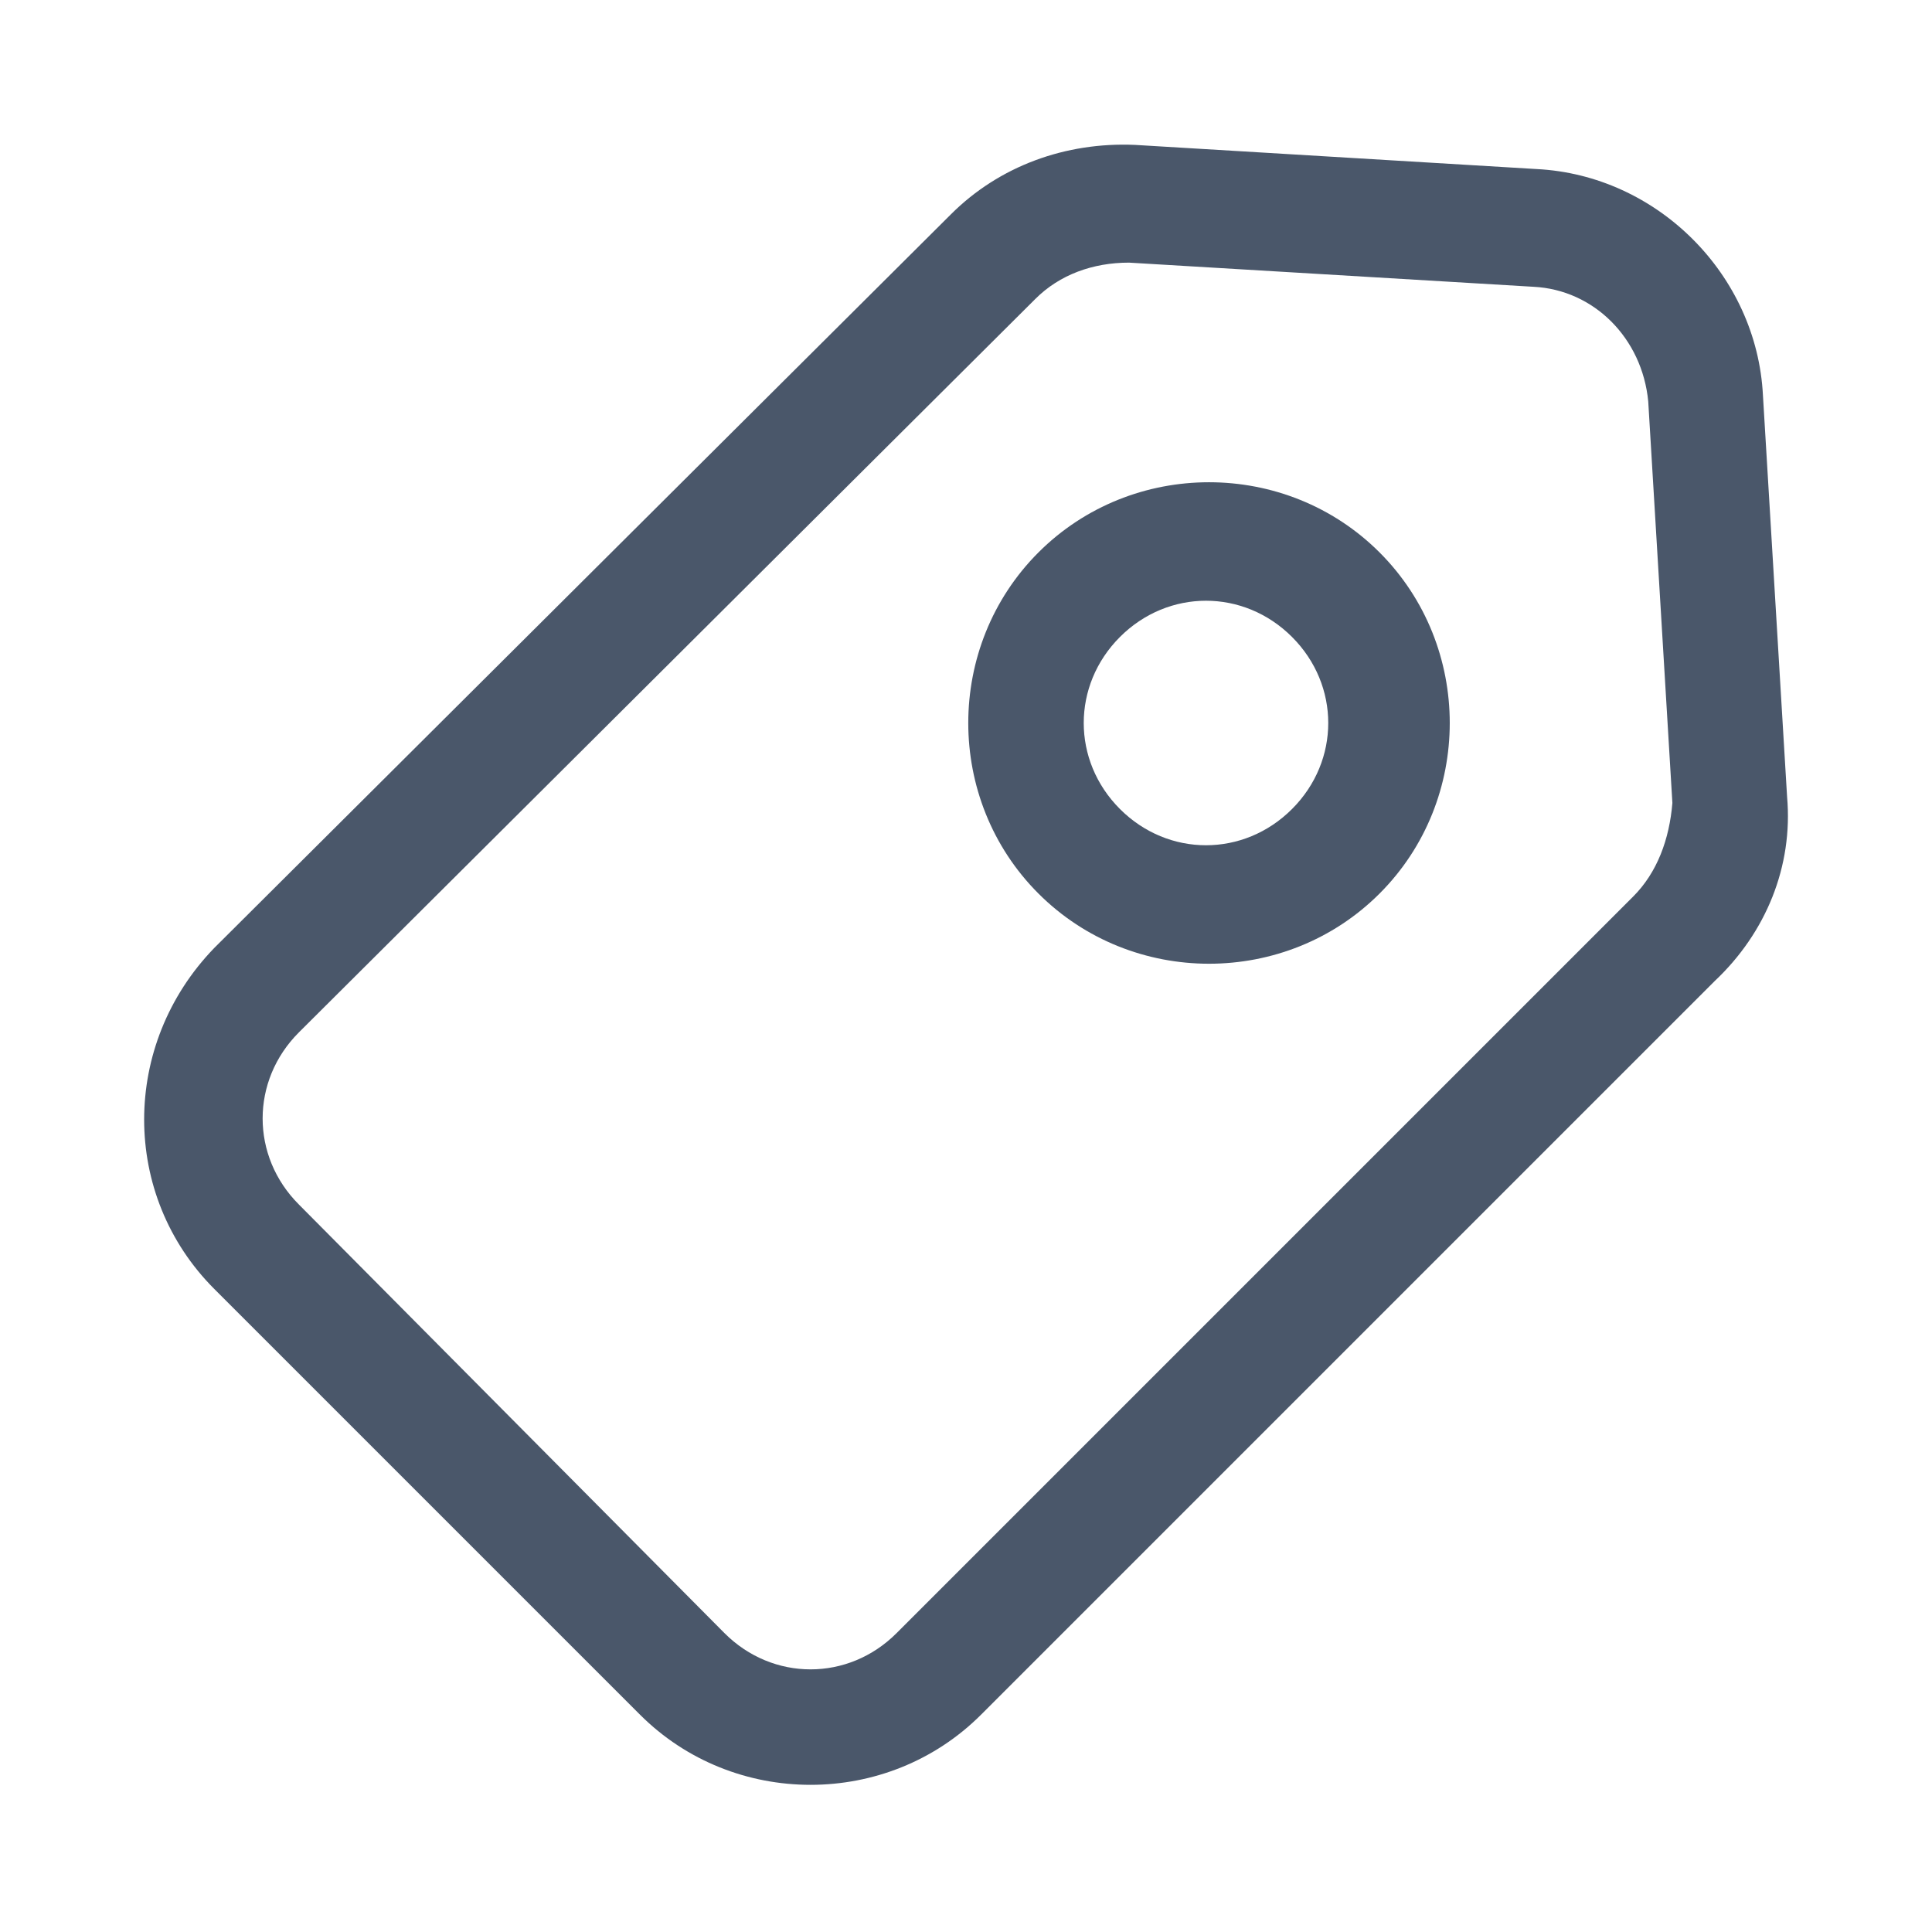
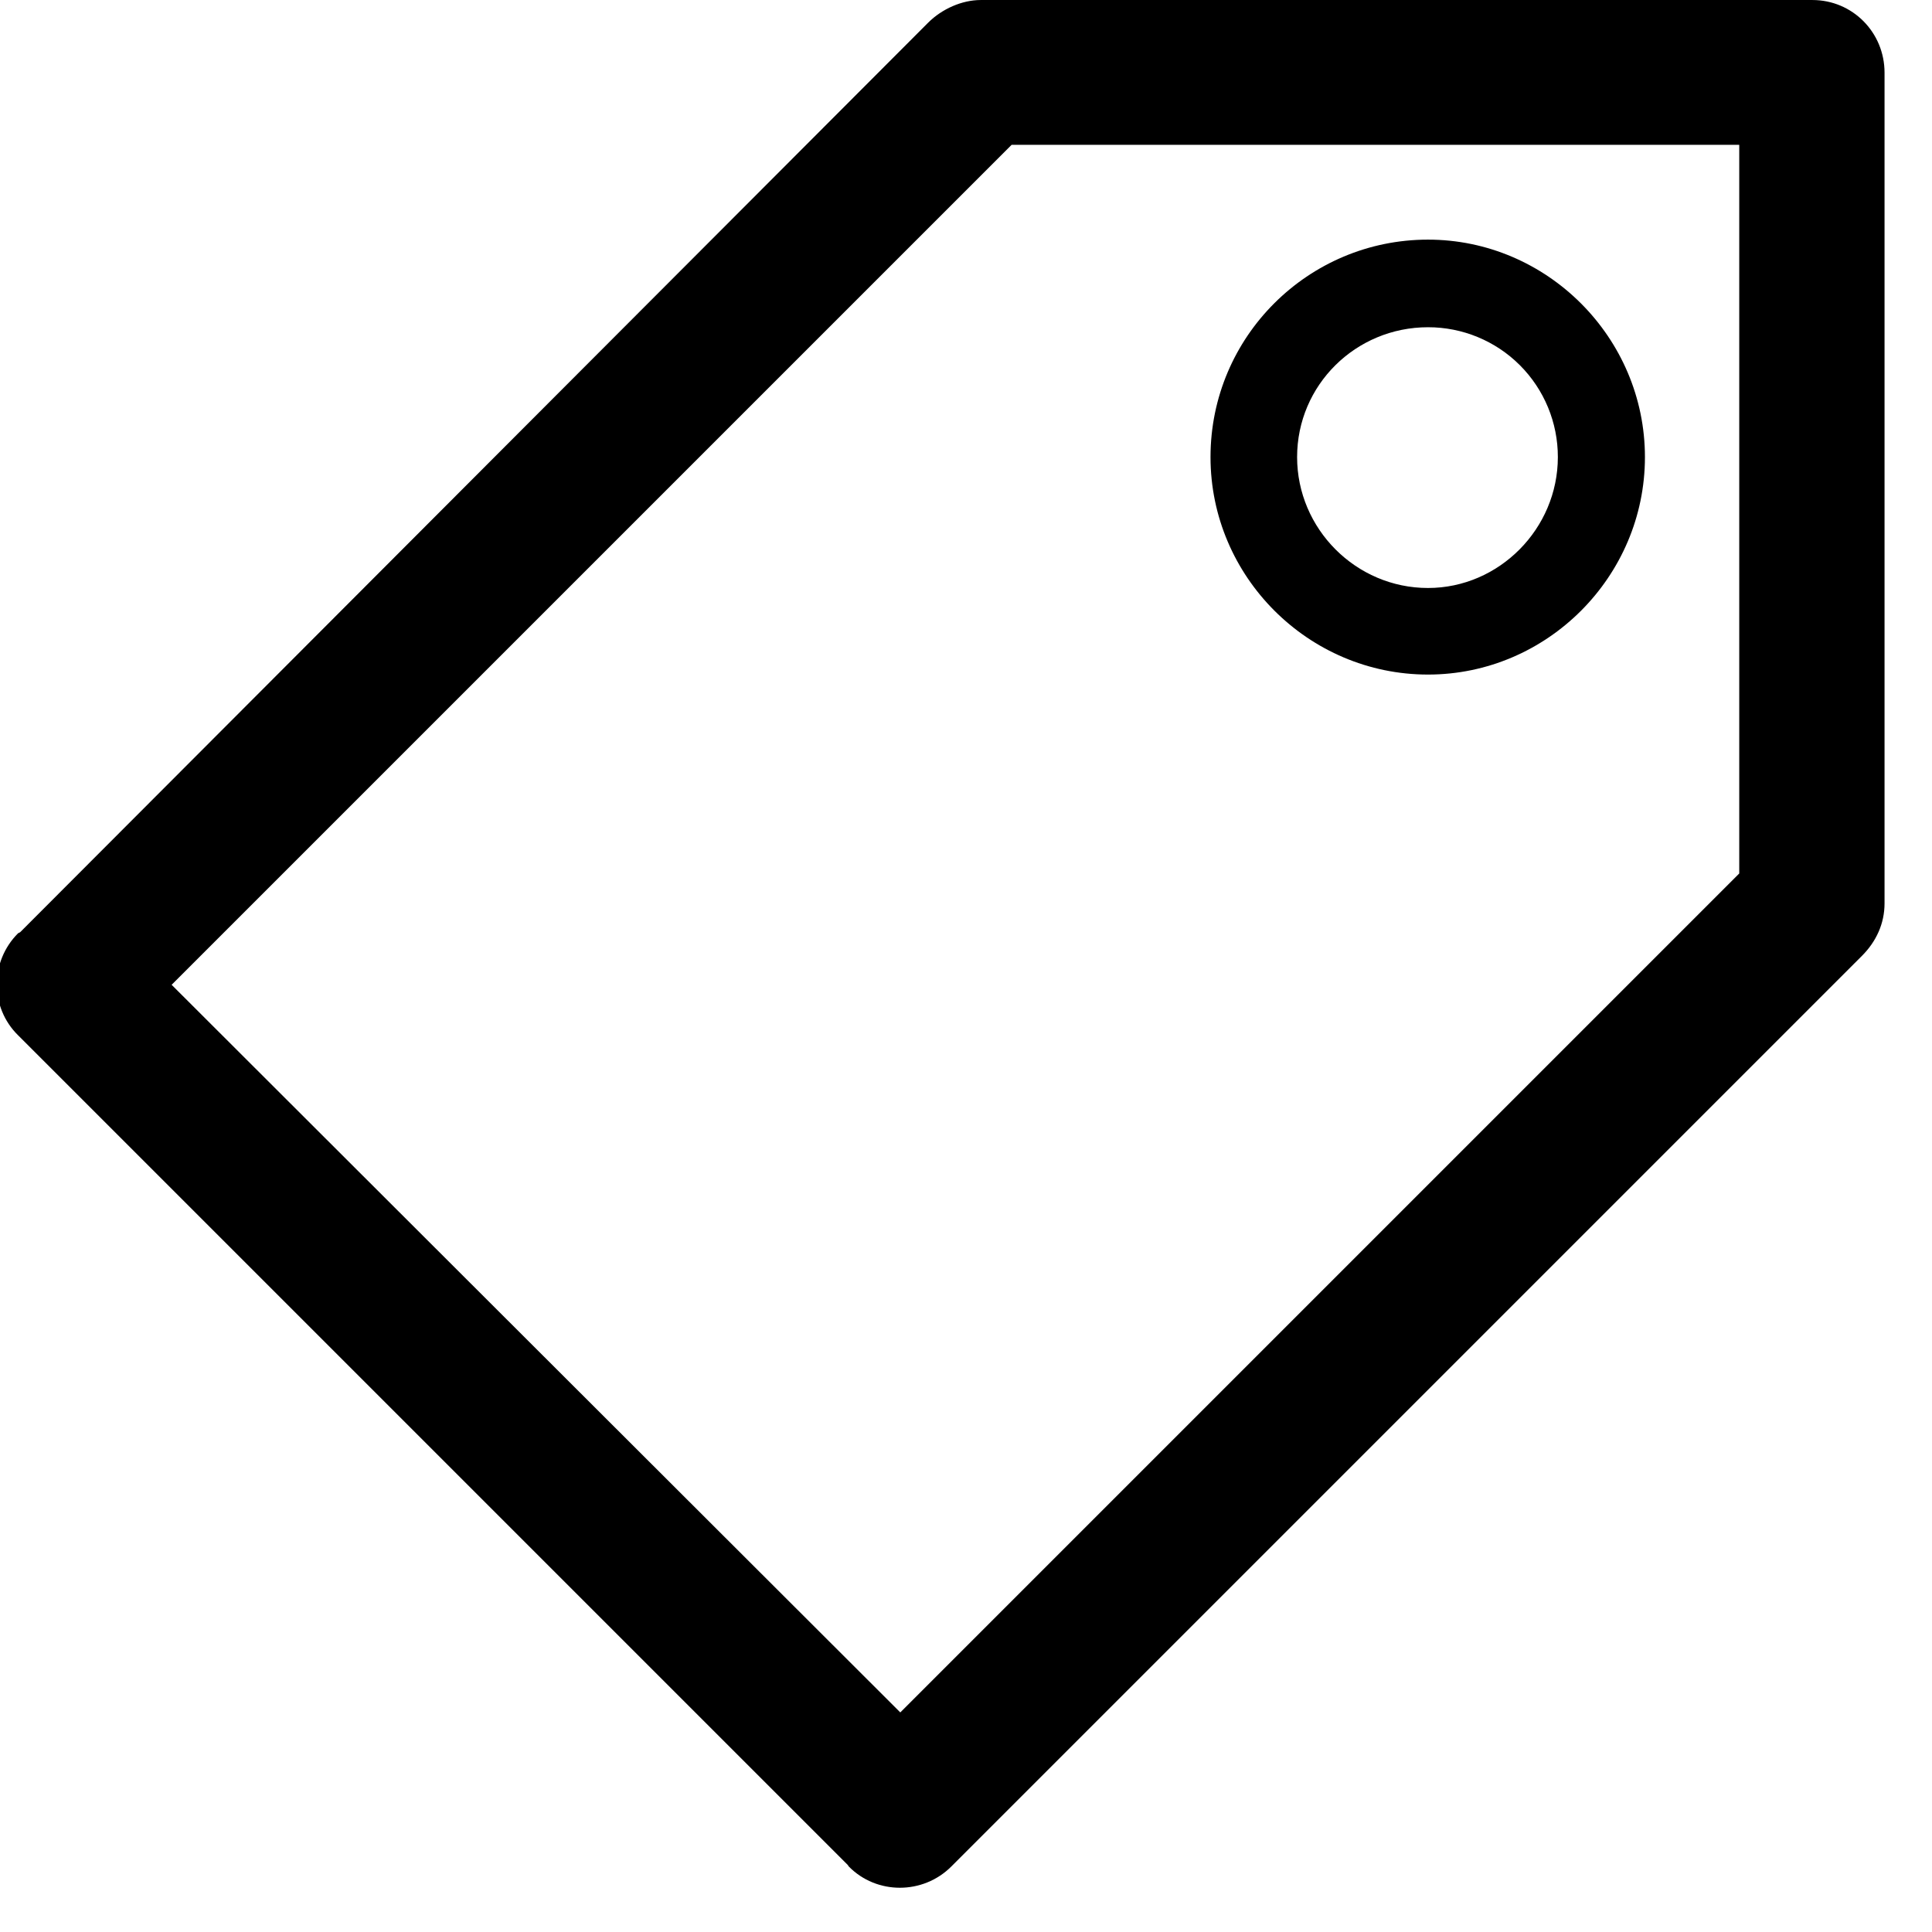
- <svg xmlns="http://www.w3.org/2000/svg" t="1552119386265" class="icon" style="" viewBox="0 0 1024 1024" version="1.1" p-id="5266" width="200" height="200">
+ <svg xmlns="http://www.w3.org/2000/svg" t="1623643527142" class="icon" viewBox="0 0 1024 1024" version="1.1" p-id="12673" width="200" height="200">
  <defs>
    <style type="text/css" />
  </defs>
-   <path d="M947.2 422.4l-12.8-212.8c-3.2-64-56-116.8-120-120l-212.8-12.8c-36.8-1.6-72 11.2-97.6 36.8L113.6 502.4C64 553.6 64 633.6 113.6 683.2l225.6 225.6c49.6 49.6 131.2 49.6 180.8 0l388.8-388.8c27.2-25.6 41.6-60.8 38.4-97.6z m-81.6 52.8L475.2 865.6c-25.6 25.6-65.6 25.6-91.2 0L158.4 638.4c-25.6-25.6-25.6-65.6 0-91.2L548.8 158.4c12.8-12.8 30.4-19.2 49.6-19.2l214.4 12.8c32 1.6 57.6 27.2 60.8 60.8l12.8 212.8c-1.6 19.2-8 36.8-20.8 49.6z" fill="#4A576A" p-id="5267" />
-   <path d="M550.4 292.8c-49.6 49.6-49.6 131.2 0 180.8s131.2 49.6 180.8 0 49.6-131.2 0-180.8-131.2-49.6-180.8 0z m134.4 136c-25.6 25.6-65.6 25.6-91.2 0-25.6-25.6-25.6-65.6 0-91.2 25.6-25.6 65.6-25.6 91.2 0 25.6 25.6 25.6 65.6 0 91.2z" fill="#4A576A" p-id="5268" />
+   <path d="M960.617 0.01H519.79c-9.825 0-20.481 4.642-27.855 12.016L10.677 494.095l-1.091 0.55c-15.018 15.018-15.018 39.331 0 54.079l439.736 439.736 0.55 0.82c14.748 15.018 39.331 15.018 54.349 0l482.609-482.619c7.654-7.644 12.016-17.209 12.016-27.855V38.521c0-21.311-16.929-38.511-38.231-38.511z m-38.781 462.949L477.177 907.617l-386.207-385.657L536.179 76.761h385.657v386.197zM756.868 357.532c63.094 0 114.982-51.898 114.982-115.262 0-63.364-51.898-115.262-114.982-115.262-63.364 0-115.272 51.348-115.272 115.262 0 63.374 51.908 115.262 115.272 115.262z m0-184.089a68.717 68.717 0 0 1 68.827 68.827c0 37.96-31.137 69.377-68.827 69.377-38.241 0-69.377-31.417-69.377-69.377 0-38.231 31.137-68.827 69.377-68.827z" p-id="12674" />
</svg>
